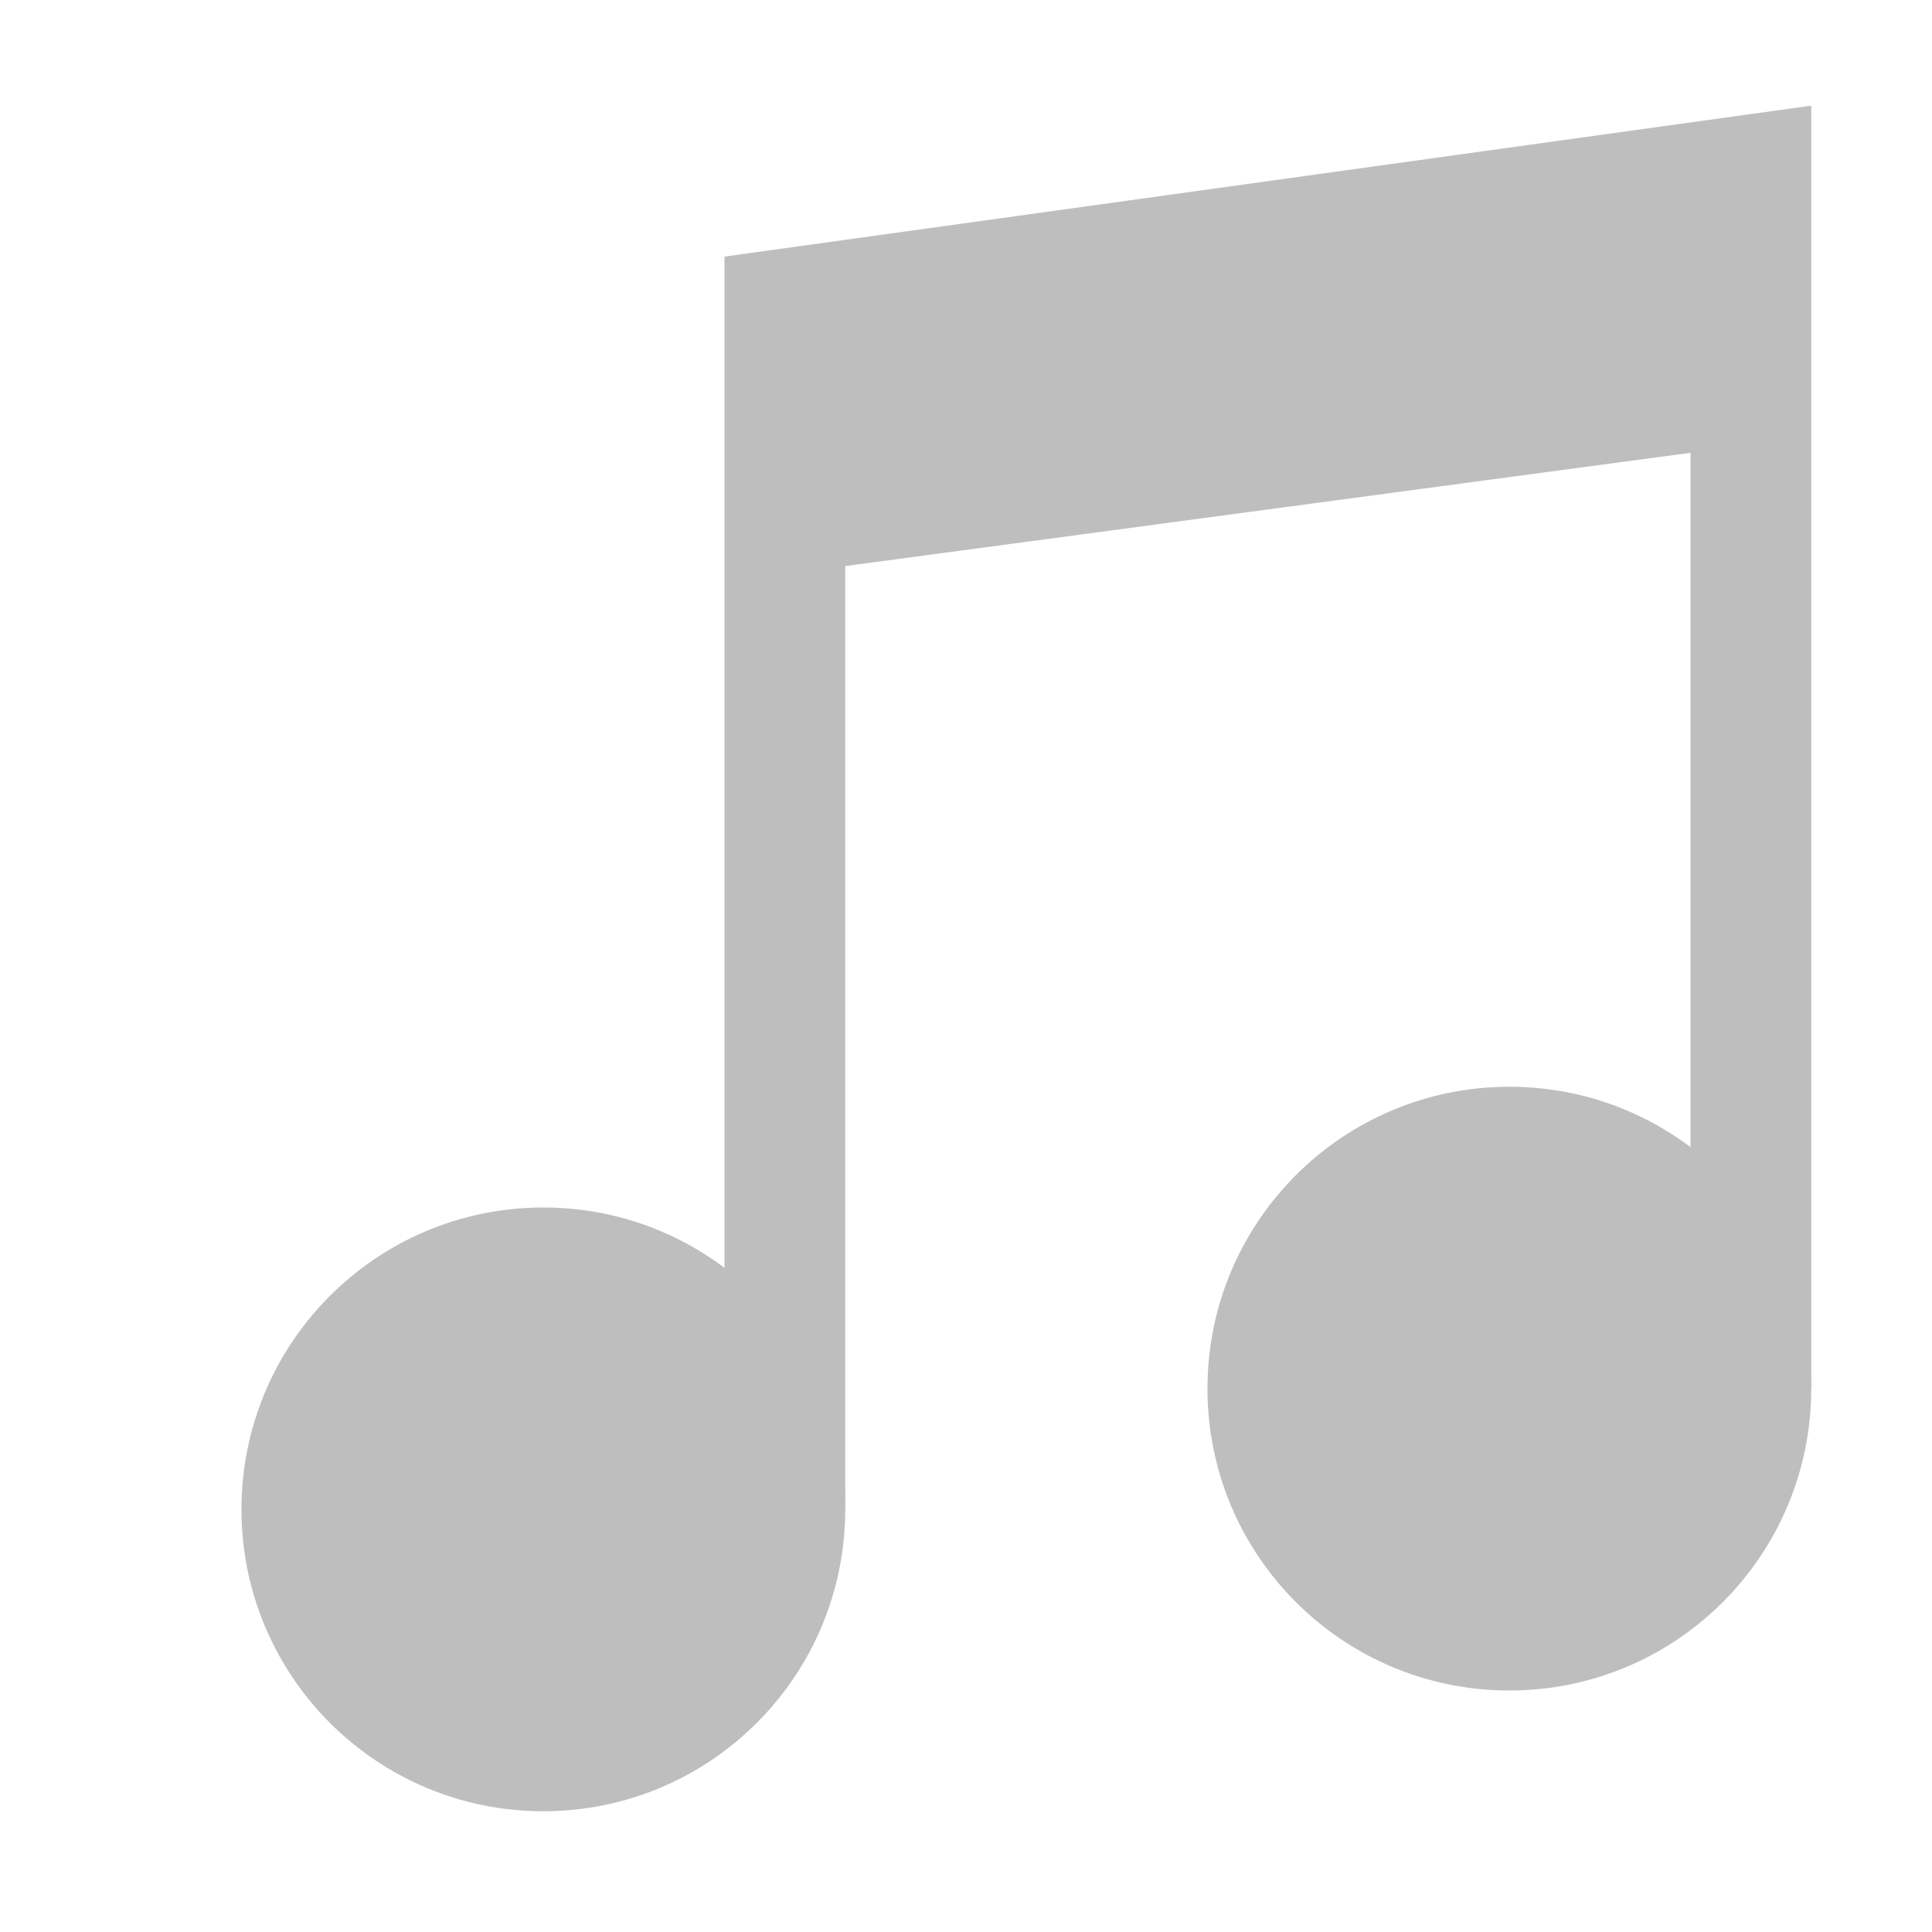
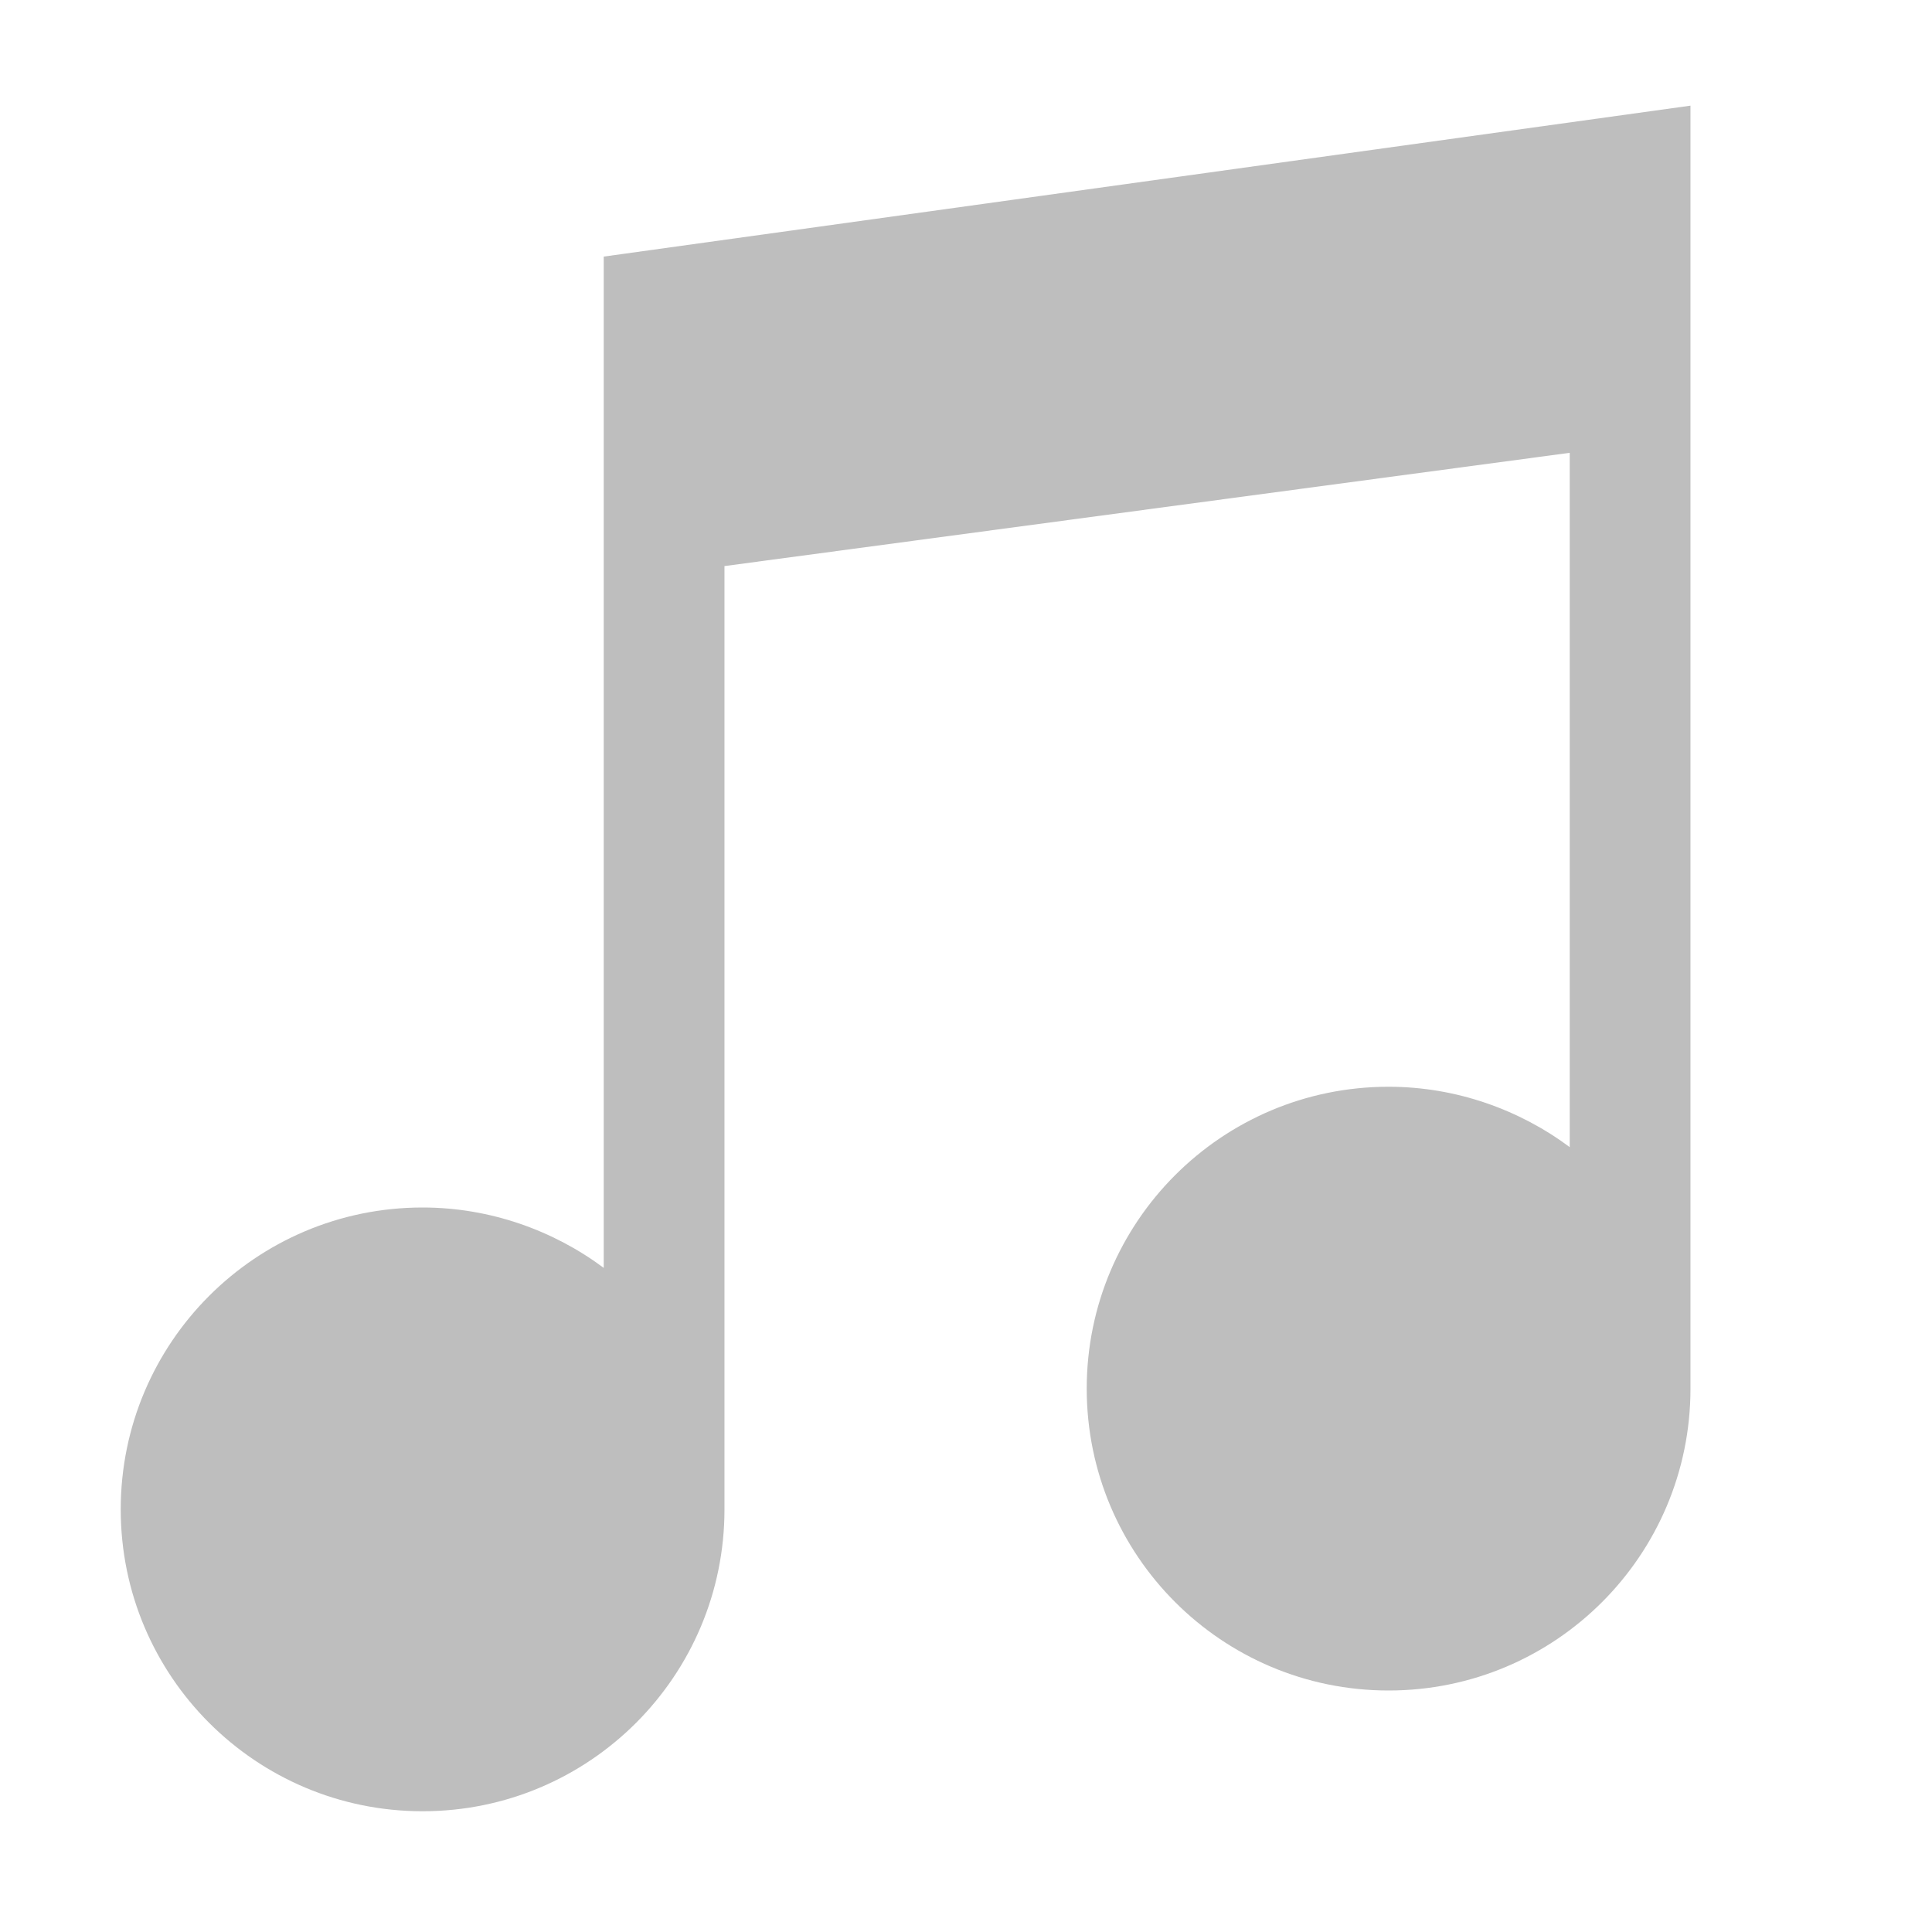
<svg xmlns="http://www.w3.org/2000/svg" xmlns:ns1="http://www.openswatchbook.org/uri/2009/osb" height="16" id="svg7384" style="enable-background:new" version="1.1" width="16">
  <defs id="defs7386">
    <linearGradient id="linearGradient5606" ns1:paint="solid">
      <stop id="stop5608" offset="0" style="stop-color:#000000;stop-opacity:1;" />
    </linearGradient>
    <filter color-interpolation-filters="sRGB" id="filter7554">
      <feBlend id="feBlend7556" in2="BackgroundImage" mode="darken" />
    </filter>
  </defs>
  <g id="layer9" style="display:inline" transform="translate(-724.0002,344)" />
  <g id="layer10" style="display:inline;filter:url(#filter7554)" transform="translate(-724.0002,344)" />
  <g id="layer1" style="display:inline" transform="translate(-483,-273)">
    <g id="g8448-9" transform="translate(-318.0002,452)">
-       <path d="m 805.5,-169 c -1.381,0 -2.5,1.119 -2.5,2.5 0,1.381 1.119,2.5 2.5,2.5 1.381,0 2.5,-1.119 2.5,-2.5 0,-1.381 -1.119,-2.5 -2.5,-2.5 z" id="path8432-5" style="color:#bebebe;fill:#bebebe;fill-opacity:1;fill-rule:nonzero;stroke:none;stroke-width:4;marker:none;visibility:visible;display:inline;overflow:visible;enable-background:accumulate" />
-       <path d="m 487,85.125 0,10.375 1,0 -3e-5,-7.812 7,-0.938 3e-5,7.75 1,0 0,-10.625 z" id="path8434-7" style="font-size:medium;font-style:normal;font-variant:normal;font-weight:normal;font-stretch:normal;text-indent:0;text-align:start;text-decoration:none;line-height:normal;letter-spacing:normal;word-spacing:normal;text-transform:none;direction:ltr;block-progression:tb;writing-mode:lr-tb;text-anchor:start;baseline-shift:baseline;color:#000000;fill:#bebebe;fill-opacity:1;stroke:none;stroke-width:2;marker:none;visibility:visible;display:inline;overflow:visible;enable-background:accumulate;font-family:Sans;-inkscape-font-specification:Sans" transform="translate(320.0002,-262)" />
-       <path d="m 813.5,-170 c -1.381,0 -2.5,1.119 -2.5,2.5 0,1.381 1.119,2.5 2.5,2.5 1.381,0 2.5,-1.119 2.5,-2.5 0,-1.381 -1.119,-2.5 -2.5,-2.5 z" id="path8436-3" style="color:#bebebe;fill:#bebebe;fill-opacity:1;fill-rule:nonzero;stroke:none;stroke-width:4;marker:none;visibility:visible;display:inline;overflow:visible;enable-background:accumulate" />
+       <path d="m 815,-178.125 -9,1.25 0,8.375 c -0.416,-0.31 -0.941,-0.5 -1.5,-0.5 -1.381,0 -2.5,1.119 -2.5,2.5 0,1.381 1.119,2.5 2.5,2.5 1.381,0 2.5,-1.119 2.5,-2.5 l 0,-7.812 7,-0.938 0,5.75 c -0.416,-0.31 -0.941,-0.5 -1.5,-0.5 -1.381,0 -2.5,1.119 -2.5,2.5 0,1.381 1.119,2.5 2.5,2.5 1.381,0 2.5,-1.119 2.5,-2.5 l 0,-10.625 z" id="path8432-5" style="color:#bebebe;fill:#bebebe;fill-opacity:1;fill-rule:nonzero;stroke:none;stroke-width:4;marker:none;visibility:visible;display:inline;overflow:visible;enable-background:accumulate" />
    </g>
  </g>
  <g id="layer14" style="display:inline" transform="translate(-724.0002,344)" />
  <g id="layer15" style="display:inline" transform="translate(-724.0002,344)" />
  <g id="g71291" style="display:inline" transform="translate(-724.0002,344)" />
  <g id="layer2" style="display:inline" transform="translate(-483,-123)" />
  <g id="g6058" style="display:inline" transform="translate(-483,-123)" />
  <g id="layer12" style="display:inline" transform="translate(-724.0002,344)" />
</svg>
